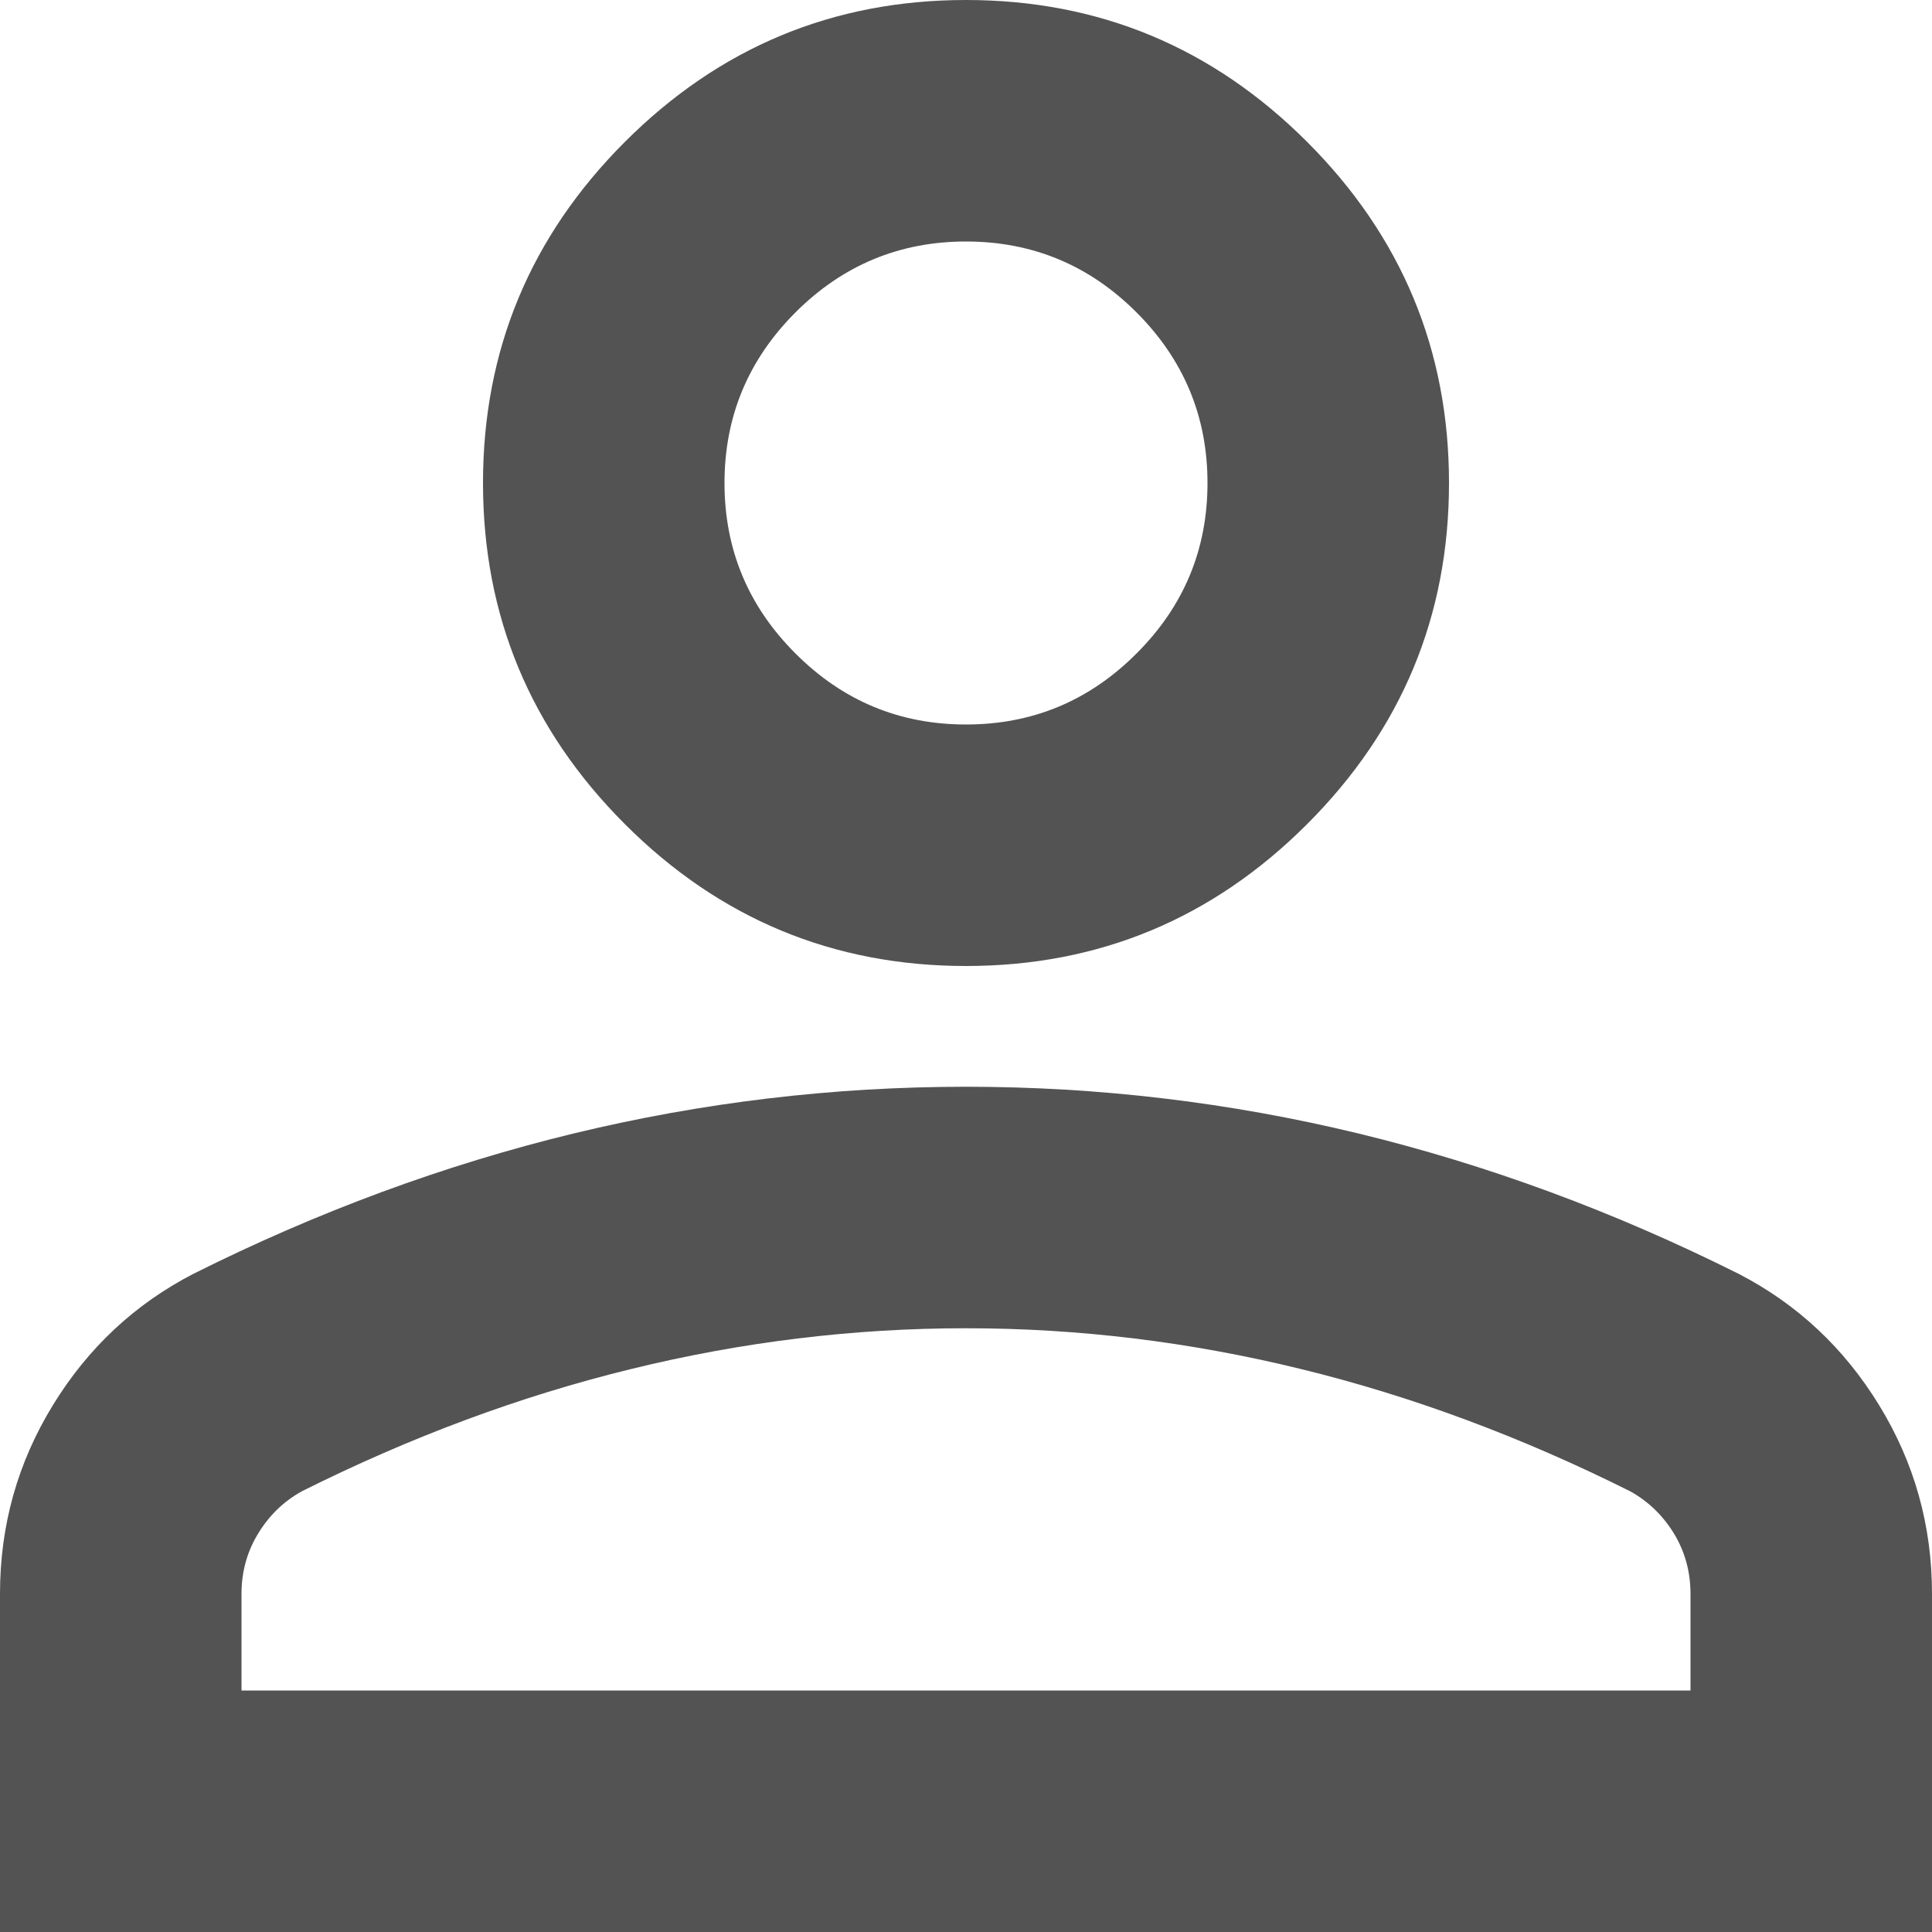
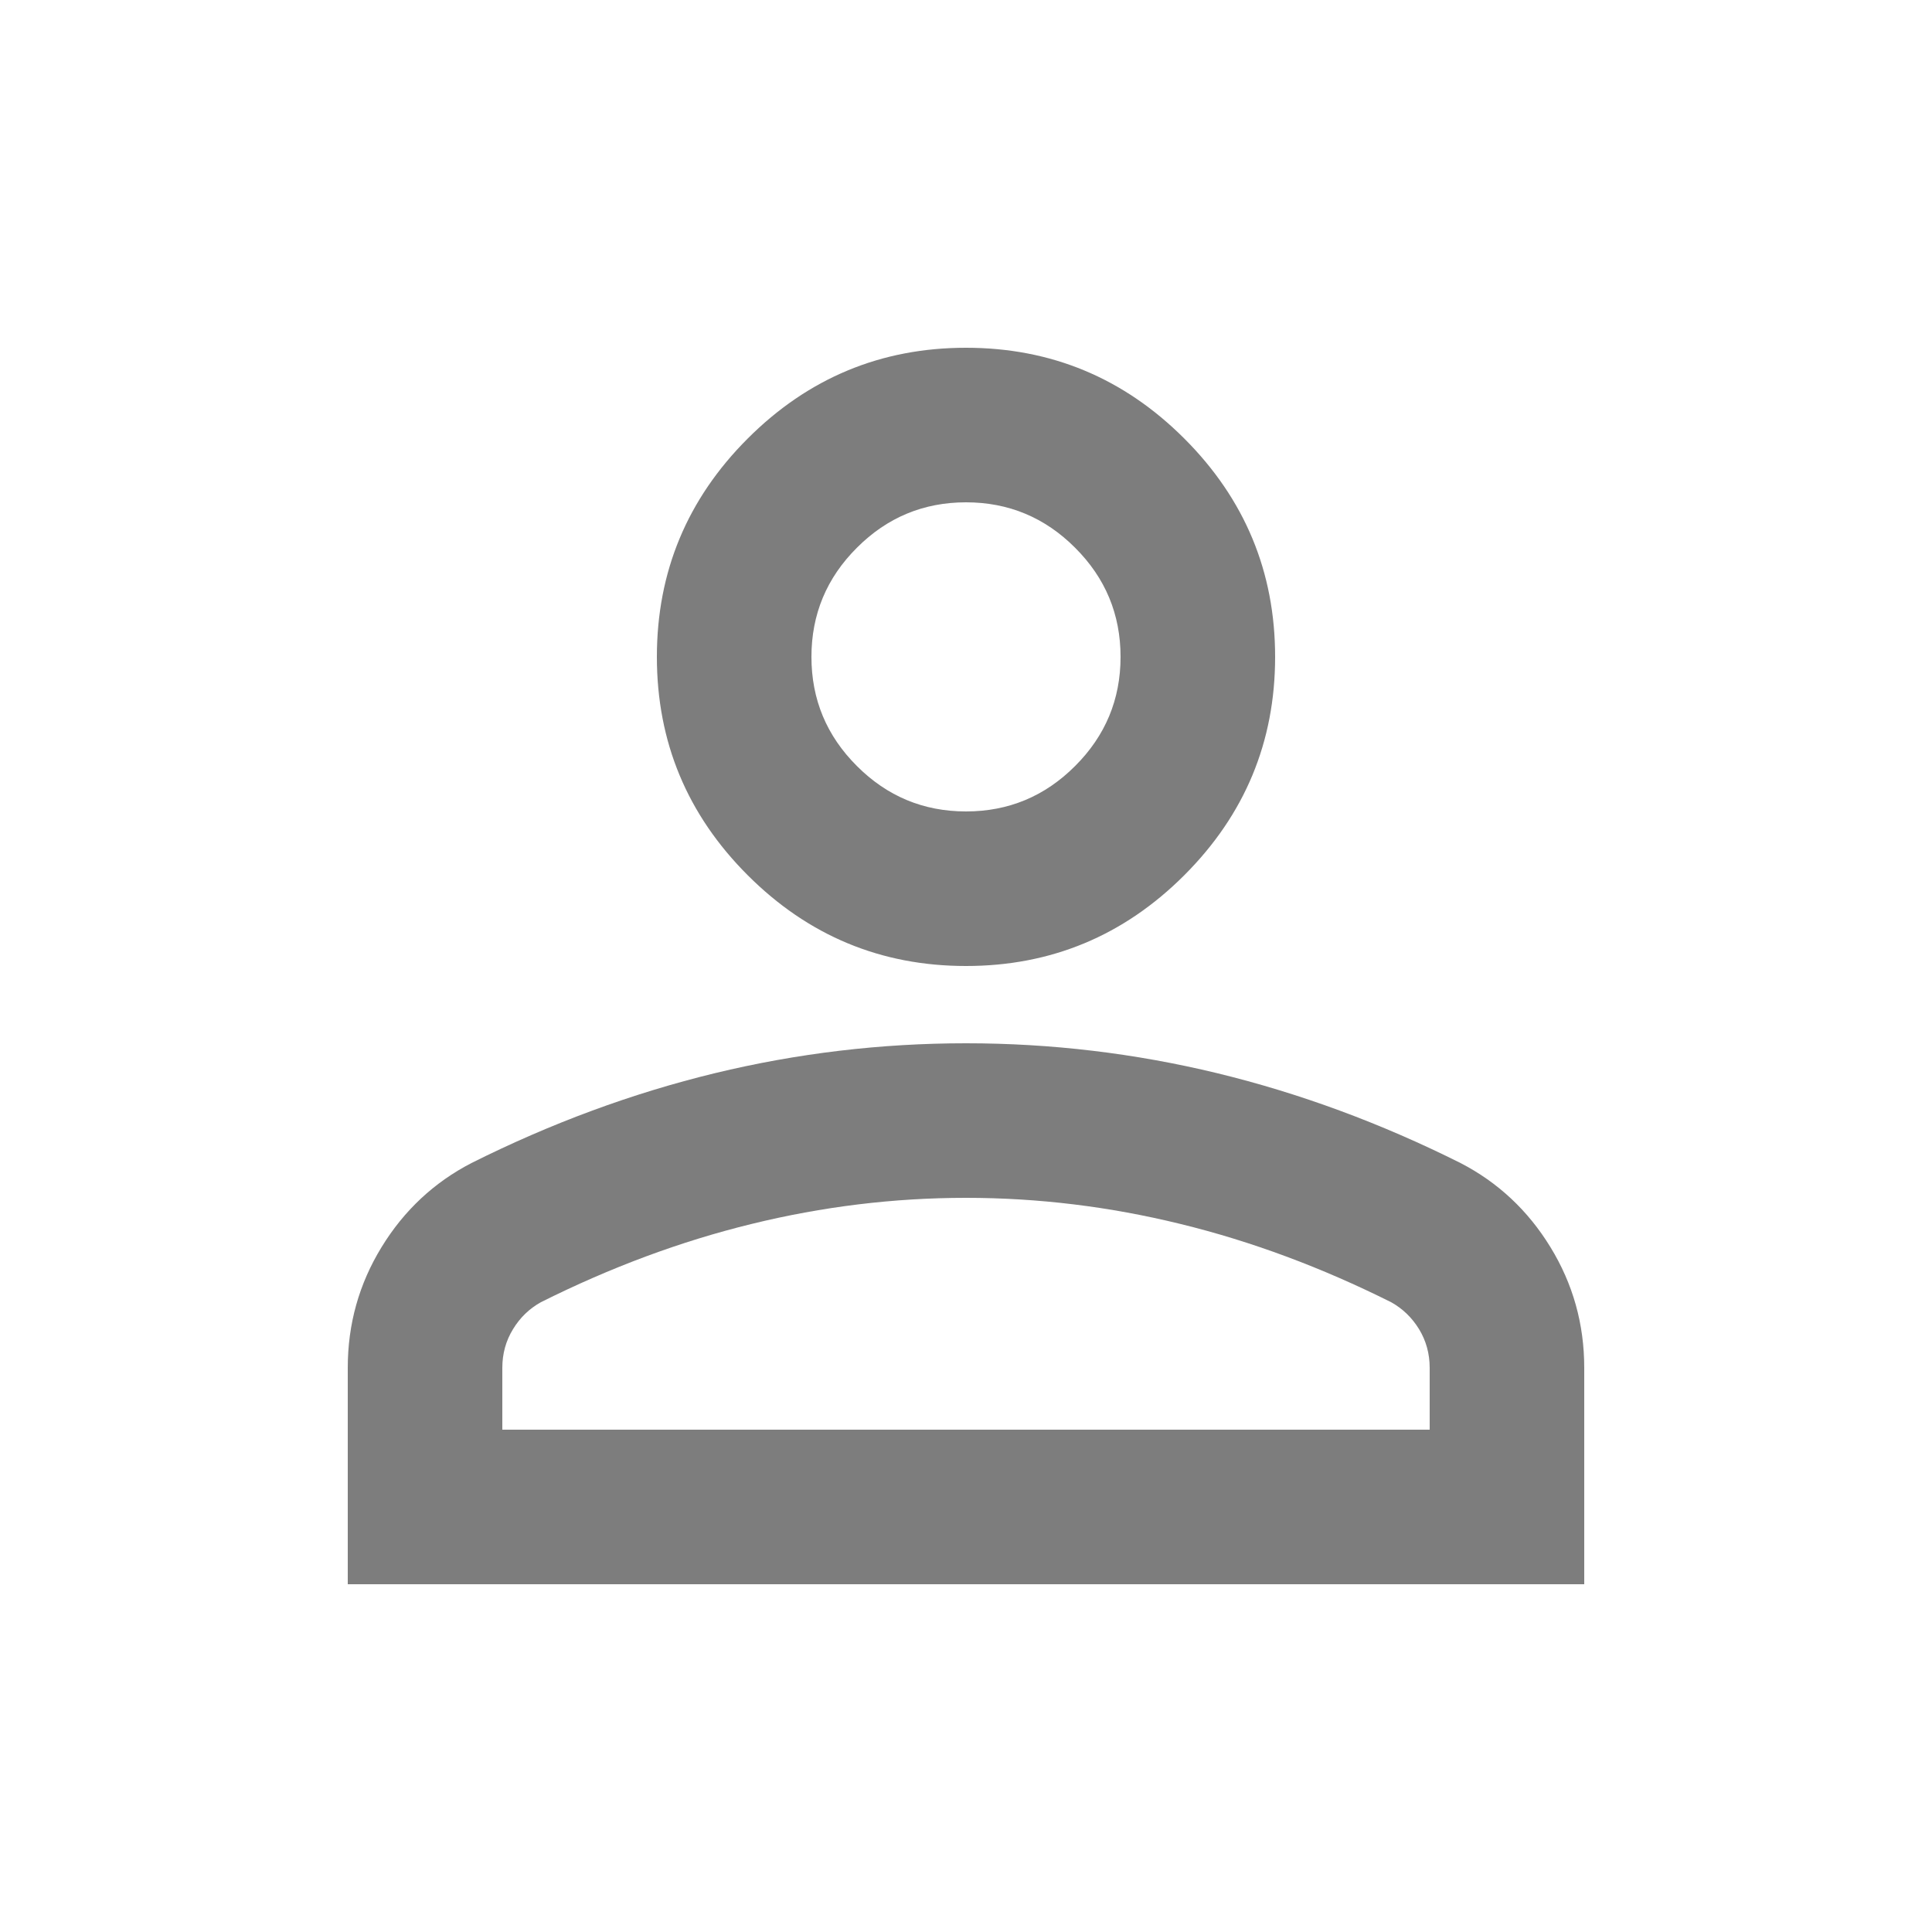
- <svg xmlns="http://www.w3.org/2000/svg" width="16" height="16" viewBox="0 0 16 16" fill="none">
-   <path d="M8 8C6.9 8 5.958 7.608 5.175 6.825C4.392 6.042 4 5.1 4 4C4 2.9 4.392 1.958 5.175 1.175C5.958 0.392 6.9 0 8 0C9.1 0 10.042 0.392 10.825 1.175C11.608 1.958 12 2.9 12 4C12 5.1 11.608 6.042 10.825 6.825C10.042 7.608 9.1 8 8 8ZM0 16V13.2C0 12.633 0.146 12.113 0.438 11.637C0.729 11.162 1.117 10.8 1.6 10.55C2.633 10.033 3.683 9.646 4.75 9.387C5.817 9.129 6.9 9 8 9C9.1 9 10.183 9.129 11.25 9.387C12.317 9.646 13.367 10.033 14.4 10.55C14.883 10.8 15.271 11.162 15.562 11.637C15.854 12.113 16 12.633 16 13.2V16H0ZM2 14H14V13.2C14 13.017 13.954 12.85 13.863 12.7C13.771 12.55 13.65 12.433 13.5 12.35C12.6 11.9 11.692 11.562 10.775 11.338C9.858 11.113 8.933 11 8 11C7.067 11 6.142 11.113 5.225 11.338C4.308 11.562 3.4 11.9 2.5 12.35C2.35 12.433 2.229 12.55 2.138 12.7C2.046 12.85 2 13.017 2 13.2V14ZM8 6C8.55 6 9.021 5.804 9.412 5.412C9.804 5.021 10 4.55 10 4C10 3.45 9.804 2.979 9.412 2.587C9.021 2.196 8.55 2 8 2C7.45 2 6.979 2.196 6.588 2.587C6.196 2.979 6 3.45 6 4C6 4.55 6.196 5.021 6.588 5.412C6.979 5.804 7.45 6 8 6Z" fill="#535353" />
+ <svg xmlns="http://www.w3.org/2000/svg" width="25" height="25" viewBox="0 0 25 25" fill="none">
+   <path d="M12.5 12.5C11.4 12.5 10.458 12.108 9.675 11.325C8.892 10.542 8.5 9.6 8.5 8.5C8.5 7.4 8.892 6.458 9.675 5.675C10.458 4.892 11.4 4.5 12.5 4.5C13.6 4.5 14.542 4.892 15.325 5.675C16.108 6.458 16.5 7.4 16.5 8.5C16.5 9.6 16.108 10.542 15.325 11.325C14.542 12.108 13.6 12.5 12.5 12.5ZM4.5 20.5V17.7C4.5 17.133 4.646 16.613 4.938 16.137C5.229 15.662 5.617 15.3 6.1 15.05C7.133 14.533 8.183 14.146 9.25 13.887C10.317 13.629 11.4 13.5 12.5 13.5C13.6 13.5 14.683 13.629 15.75 13.887C16.817 14.146 17.867 14.533 18.9 15.05C19.383 15.3 19.771 15.662 20.062 16.137C20.354 16.613 20.5 17.133 20.5 17.7V20.5H4.5ZM6.5 18.5H18.5V17.7C18.5 17.517 18.454 17.35 18.363 17.2C18.271 17.05 18.15 16.933 18 16.85C17.1 16.4 16.192 16.062 15.275 15.838C14.358 15.613 13.433 15.5 12.5 15.5C11.567 15.5 10.642 15.613 9.725 15.838C8.808 16.062 7.9 16.4 7 16.85C6.85 16.933 6.729 17.05 6.638 17.2C6.546 17.35 6.5 17.517 6.5 17.7V18.5ZM12.5 10.5C13.05 10.5 13.521 10.304 13.912 9.912C14.304 9.521 14.5 9.05 14.5 8.5C14.5 7.95 14.304 7.479 13.912 7.088C13.521 6.696 13.05 6.5 12.5 6.5C11.95 6.5 11.479 6.696 11.088 7.088C10.696 7.479 10.5 7.95 10.5 8.5C10.5 9.05 10.696 9.521 11.088 9.912C11.479 10.304 11.95 10.5 12.5 10.5Z" fill="#7D7D7D" />
</svg>
